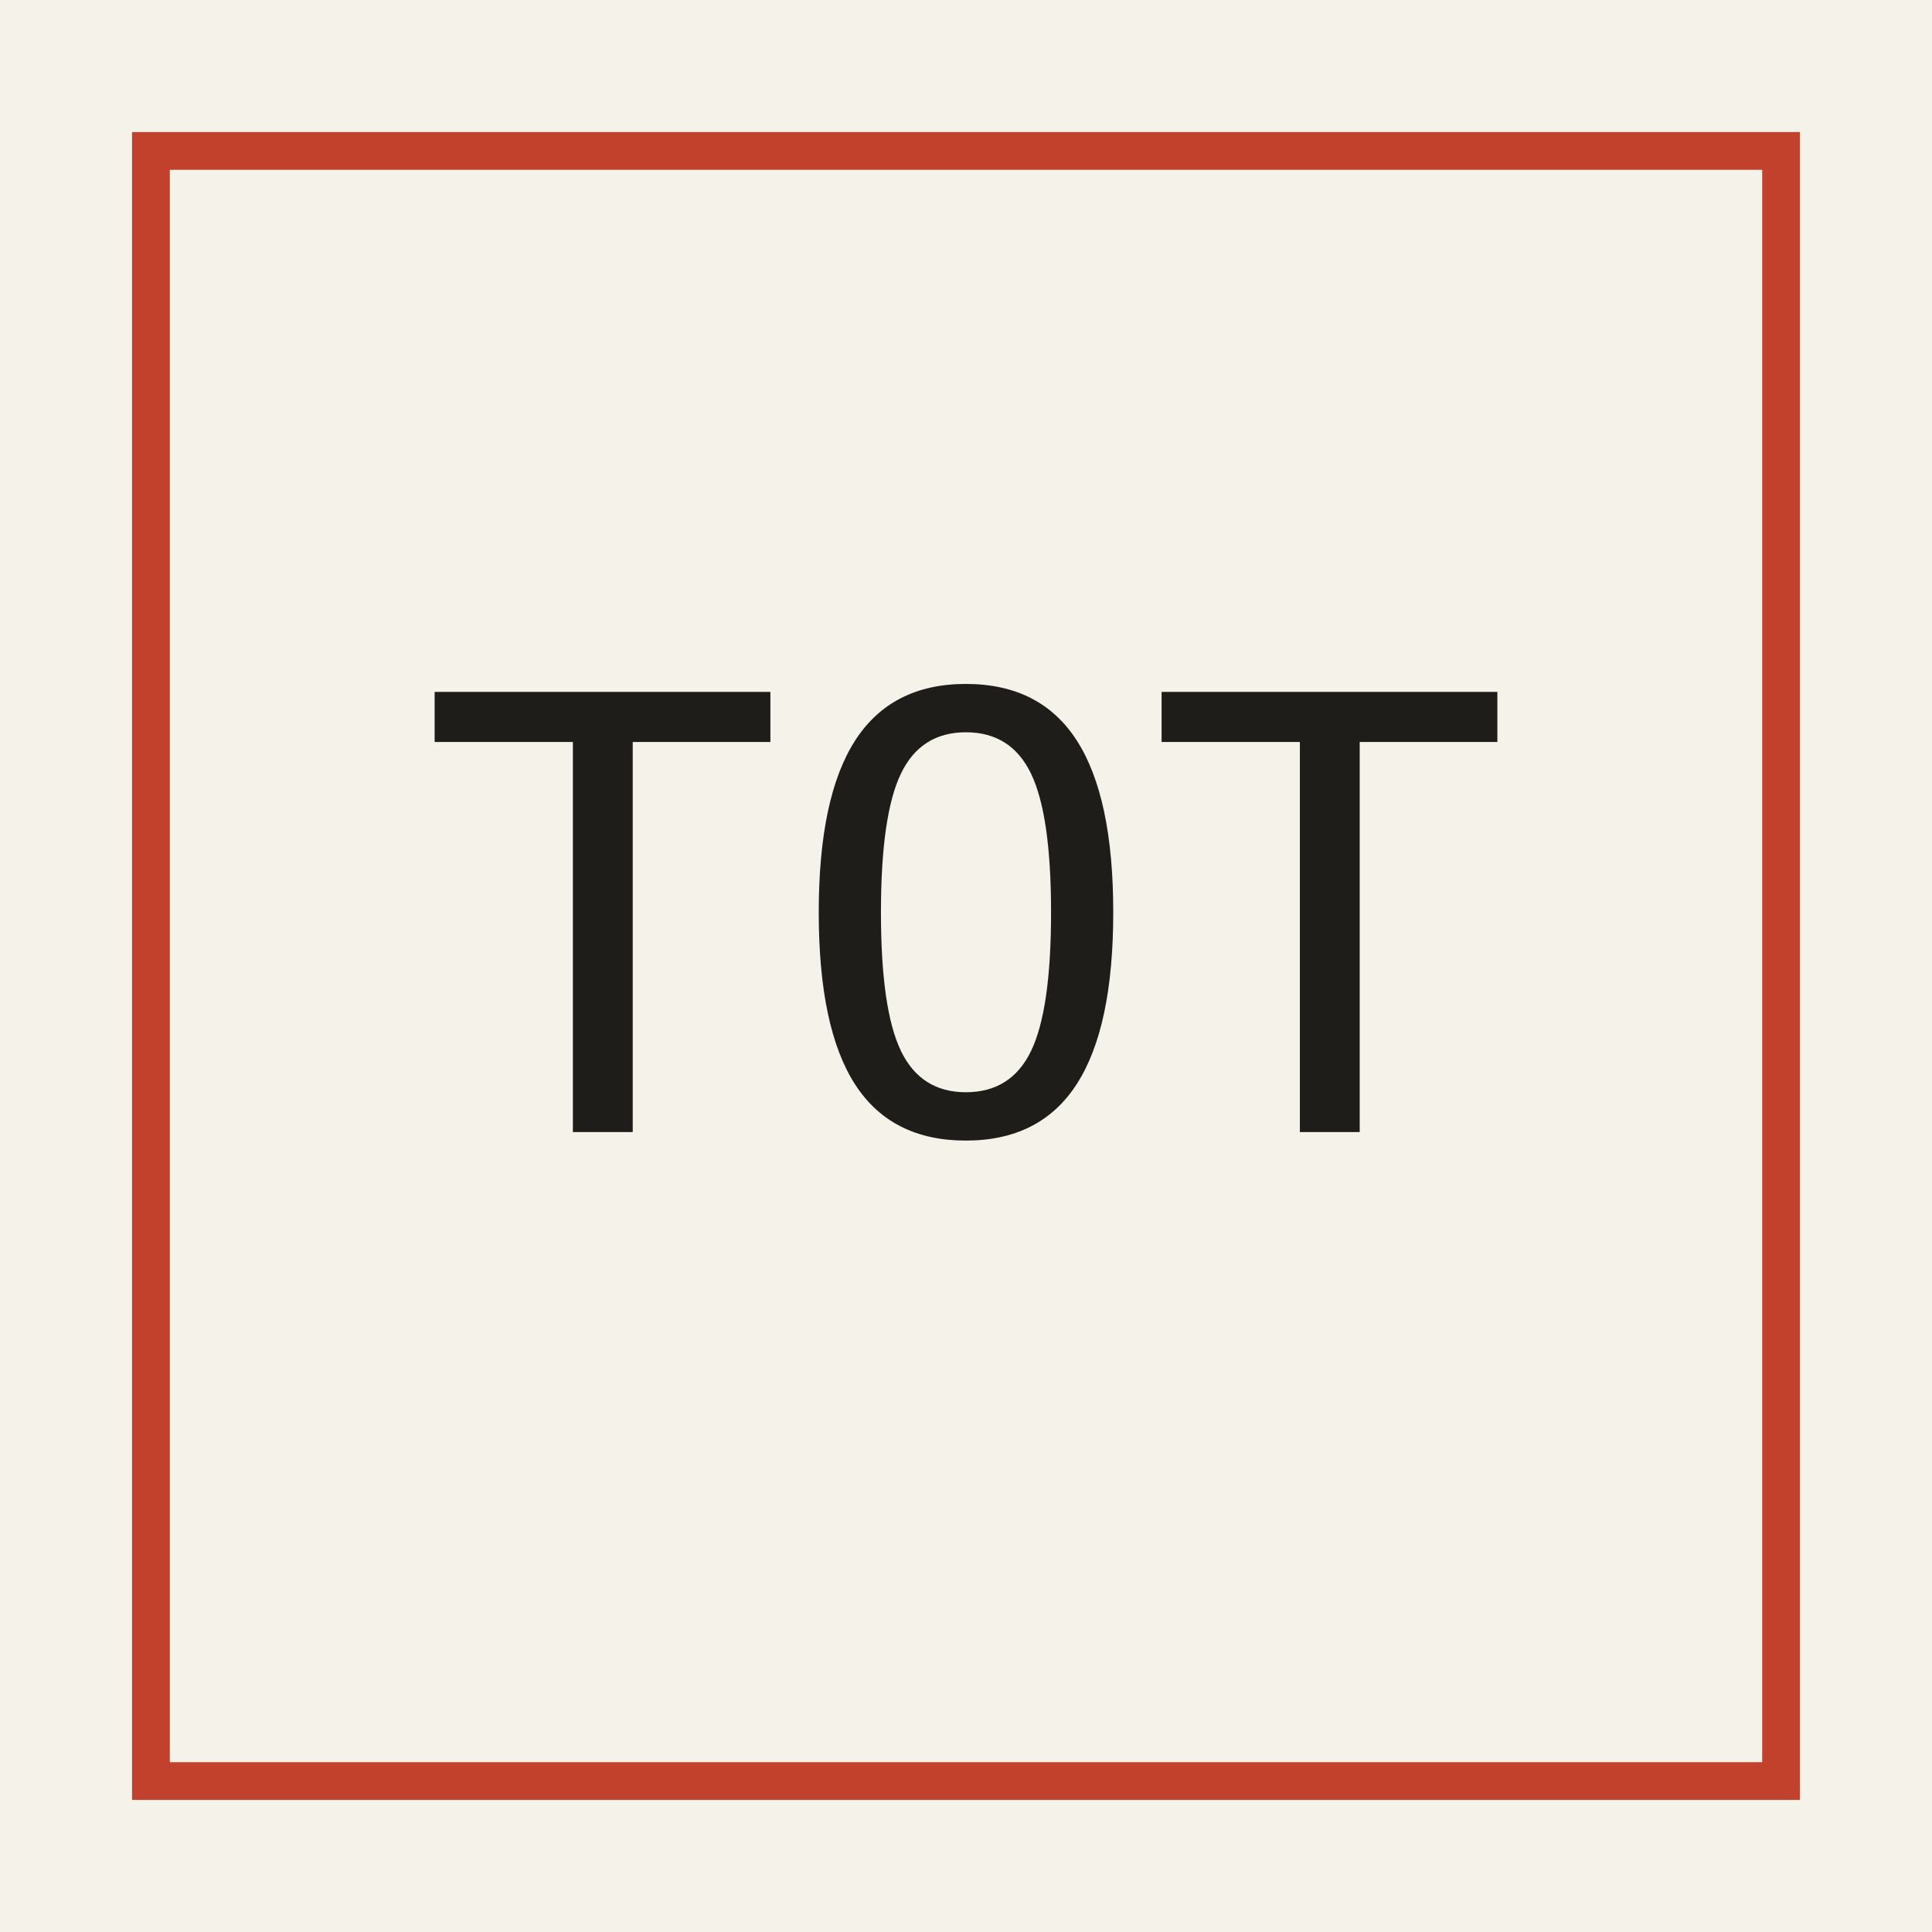
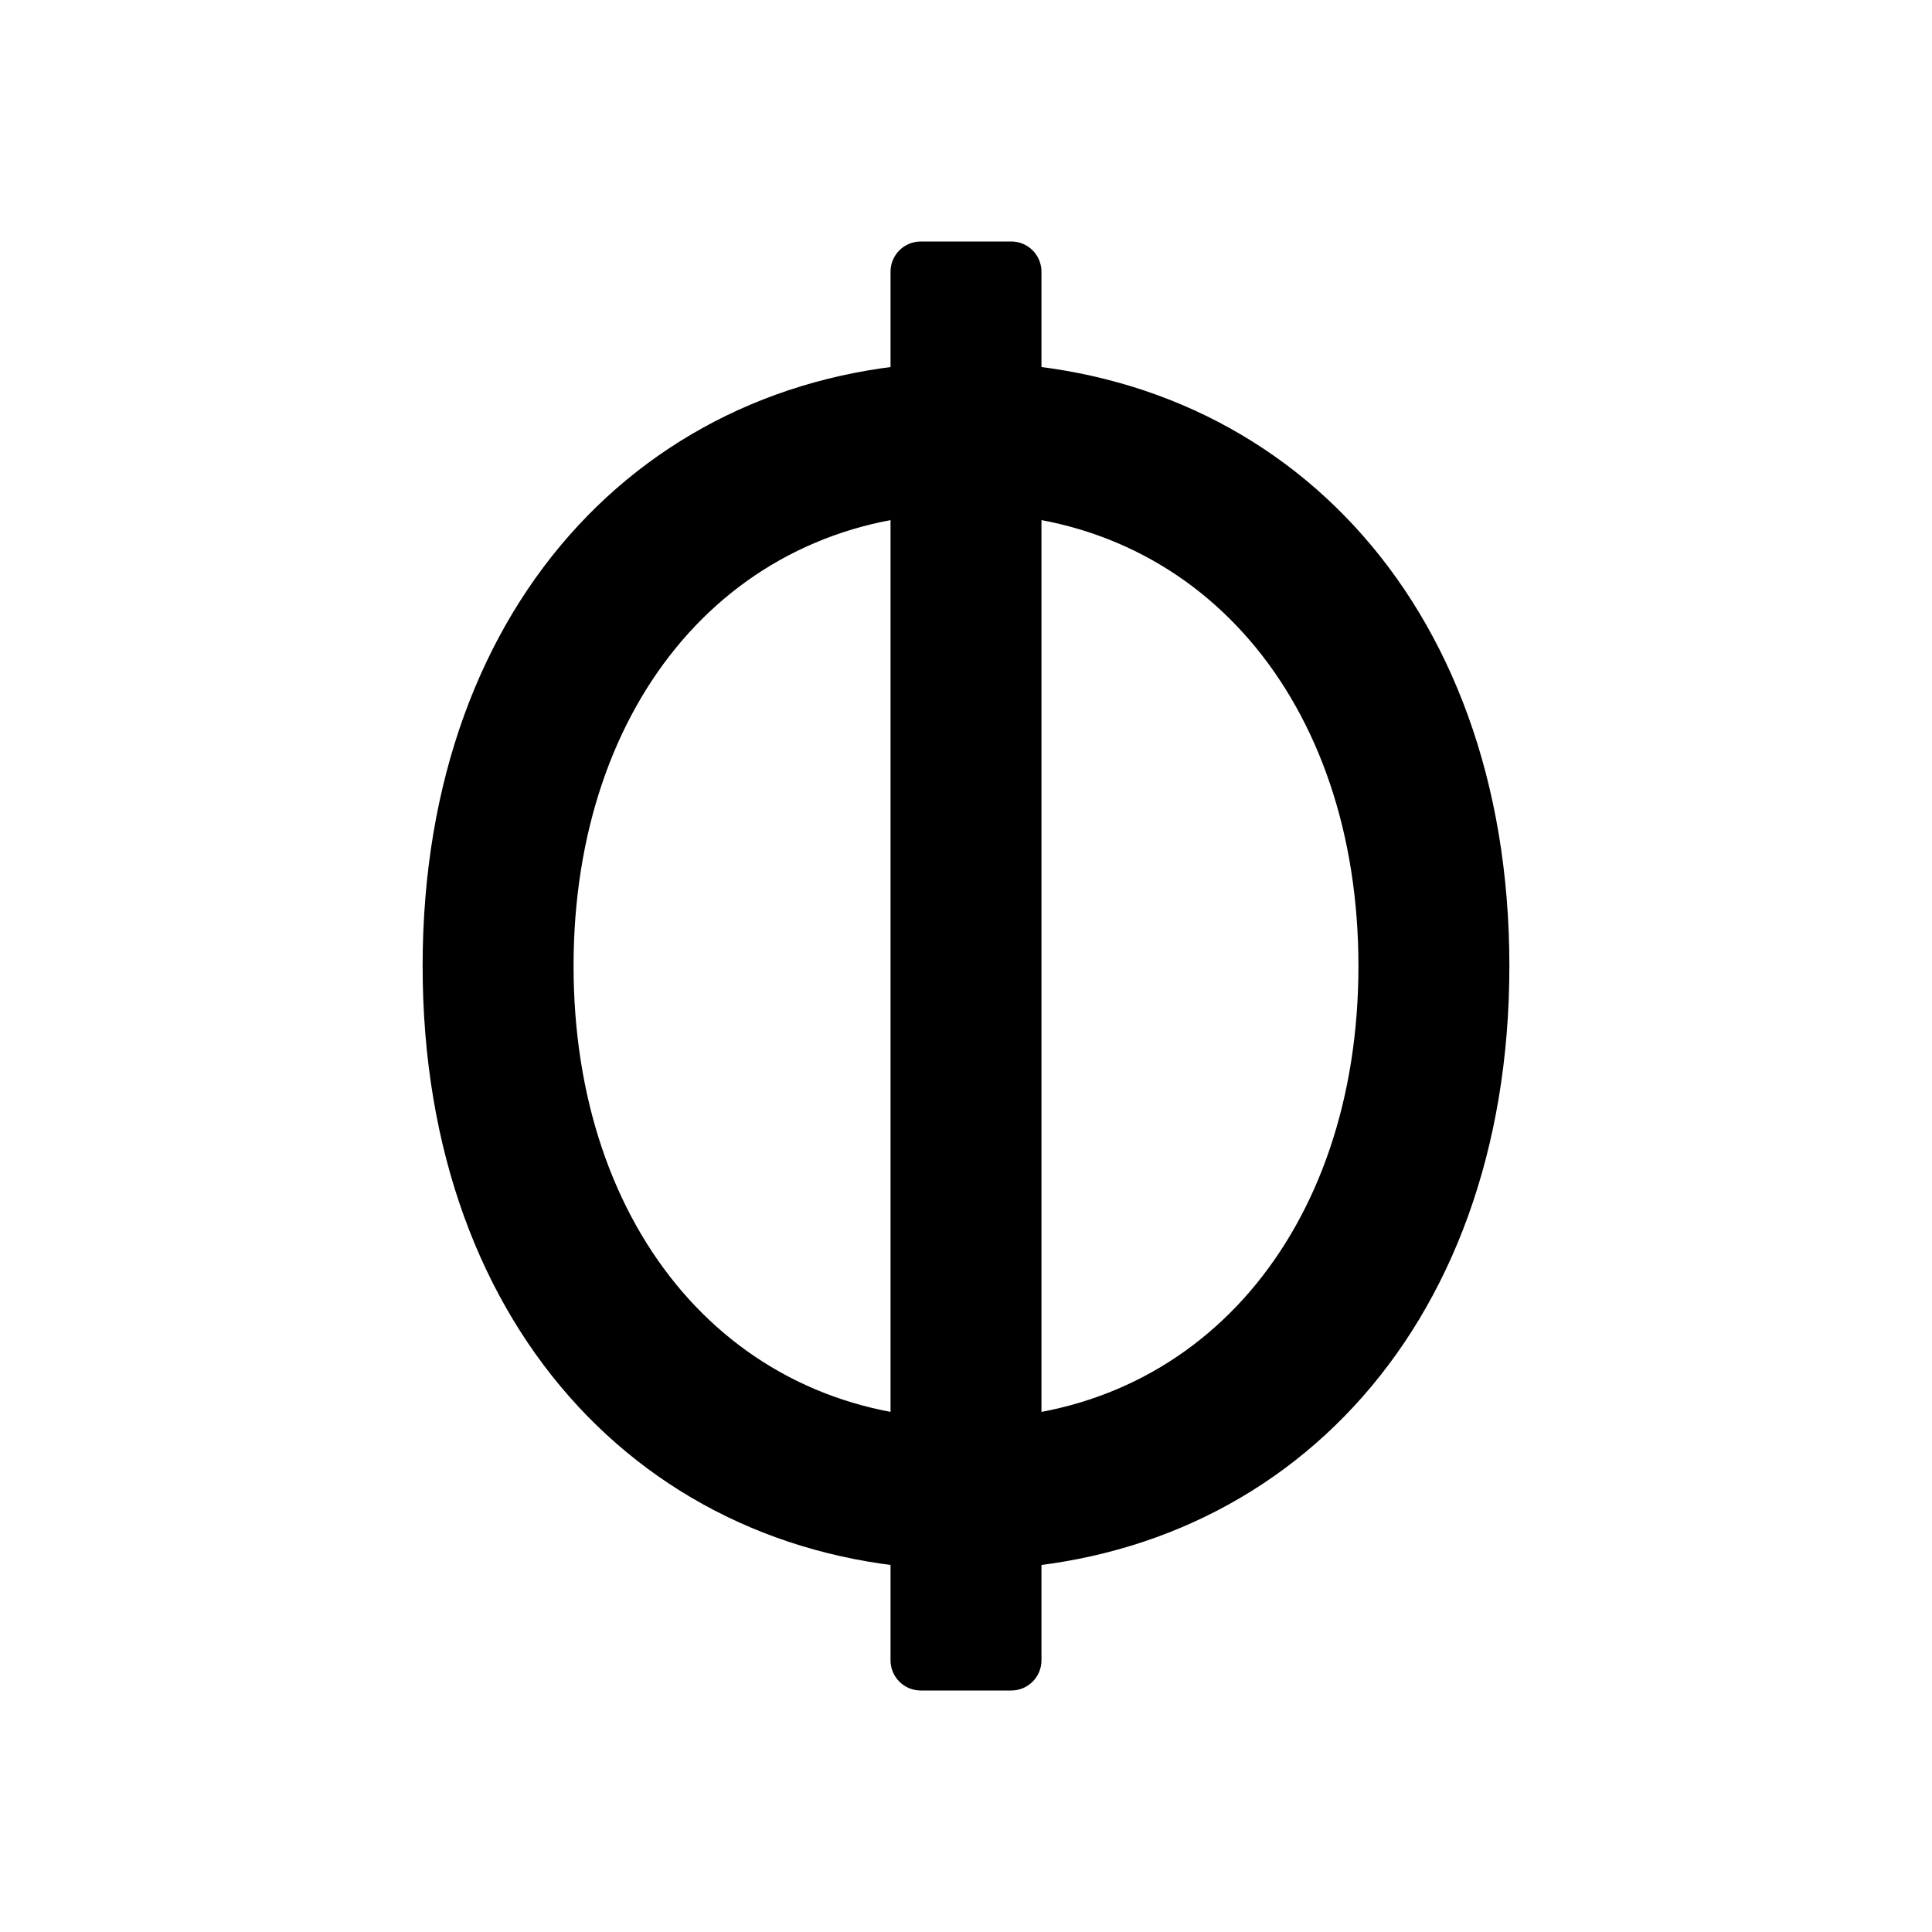
- <svg xmlns="http://www.w3.org/2000/svg" width="512" height="512" viewBox="0 0 512 512">
-   <rect width="512" height="512" fill="#f5f2ea" />
-   <rect x="40" y="40" width="432" height="432" fill="none" stroke="#c2412d" stroke-width="10" />
-   <text x="256" y="300" text-anchor="middle" font-family="monospace" font-size="160" fill="#1f1d1a">TOT</text>
+ <svg xmlns="http://www.w3.org/2000/svg" width="512" height="512" viewBox="0 0 512 512" fill="none">
+   <g fill="currentColor">
+     <path d="         M256 96         C174 96 112 158 112 256         C112 354 174 416 256 416         C338 416 400 354 400 256         C400 158 338 96 256 96         Z          M256 136         C318 136 360 186 360 256         C360 326 318 376 256 376         C194 376 152 326 152 256         C152 186 194 136 256 136         Z       " fill-rule="evenodd" />
+     <rect x="236" y="64" width="40" height="384" rx="8" />
+   </g>
</svg>
